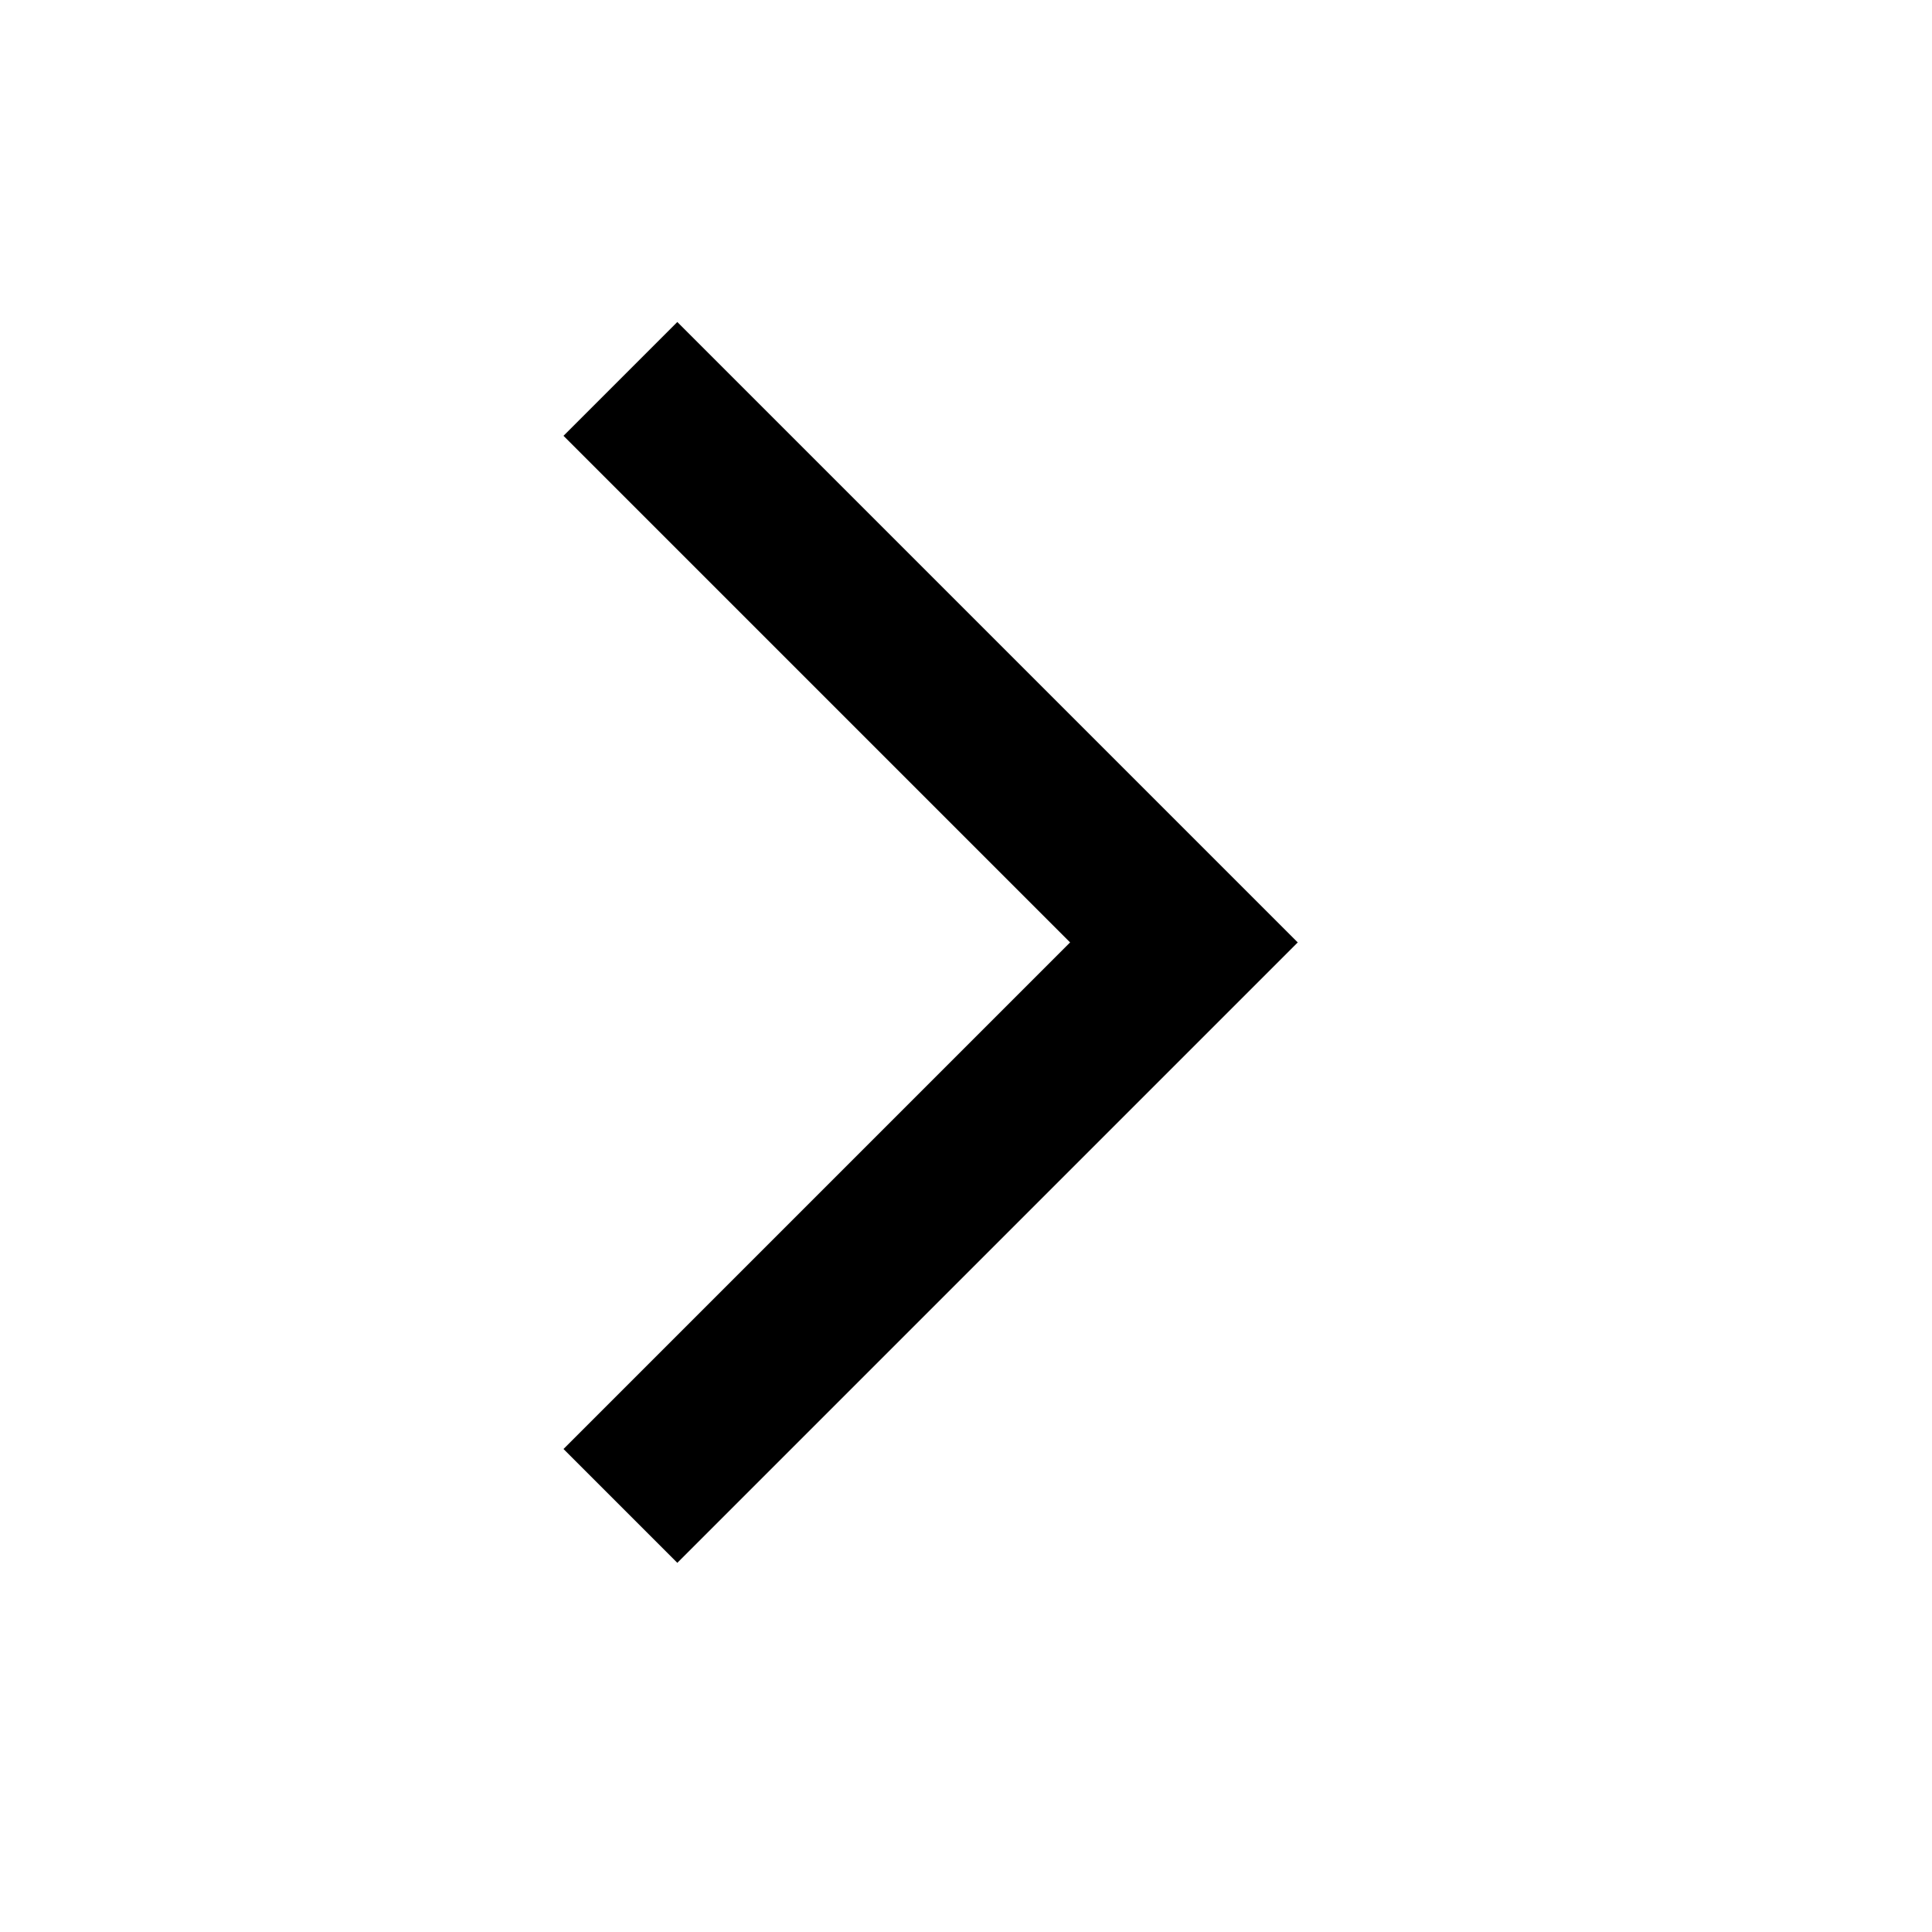
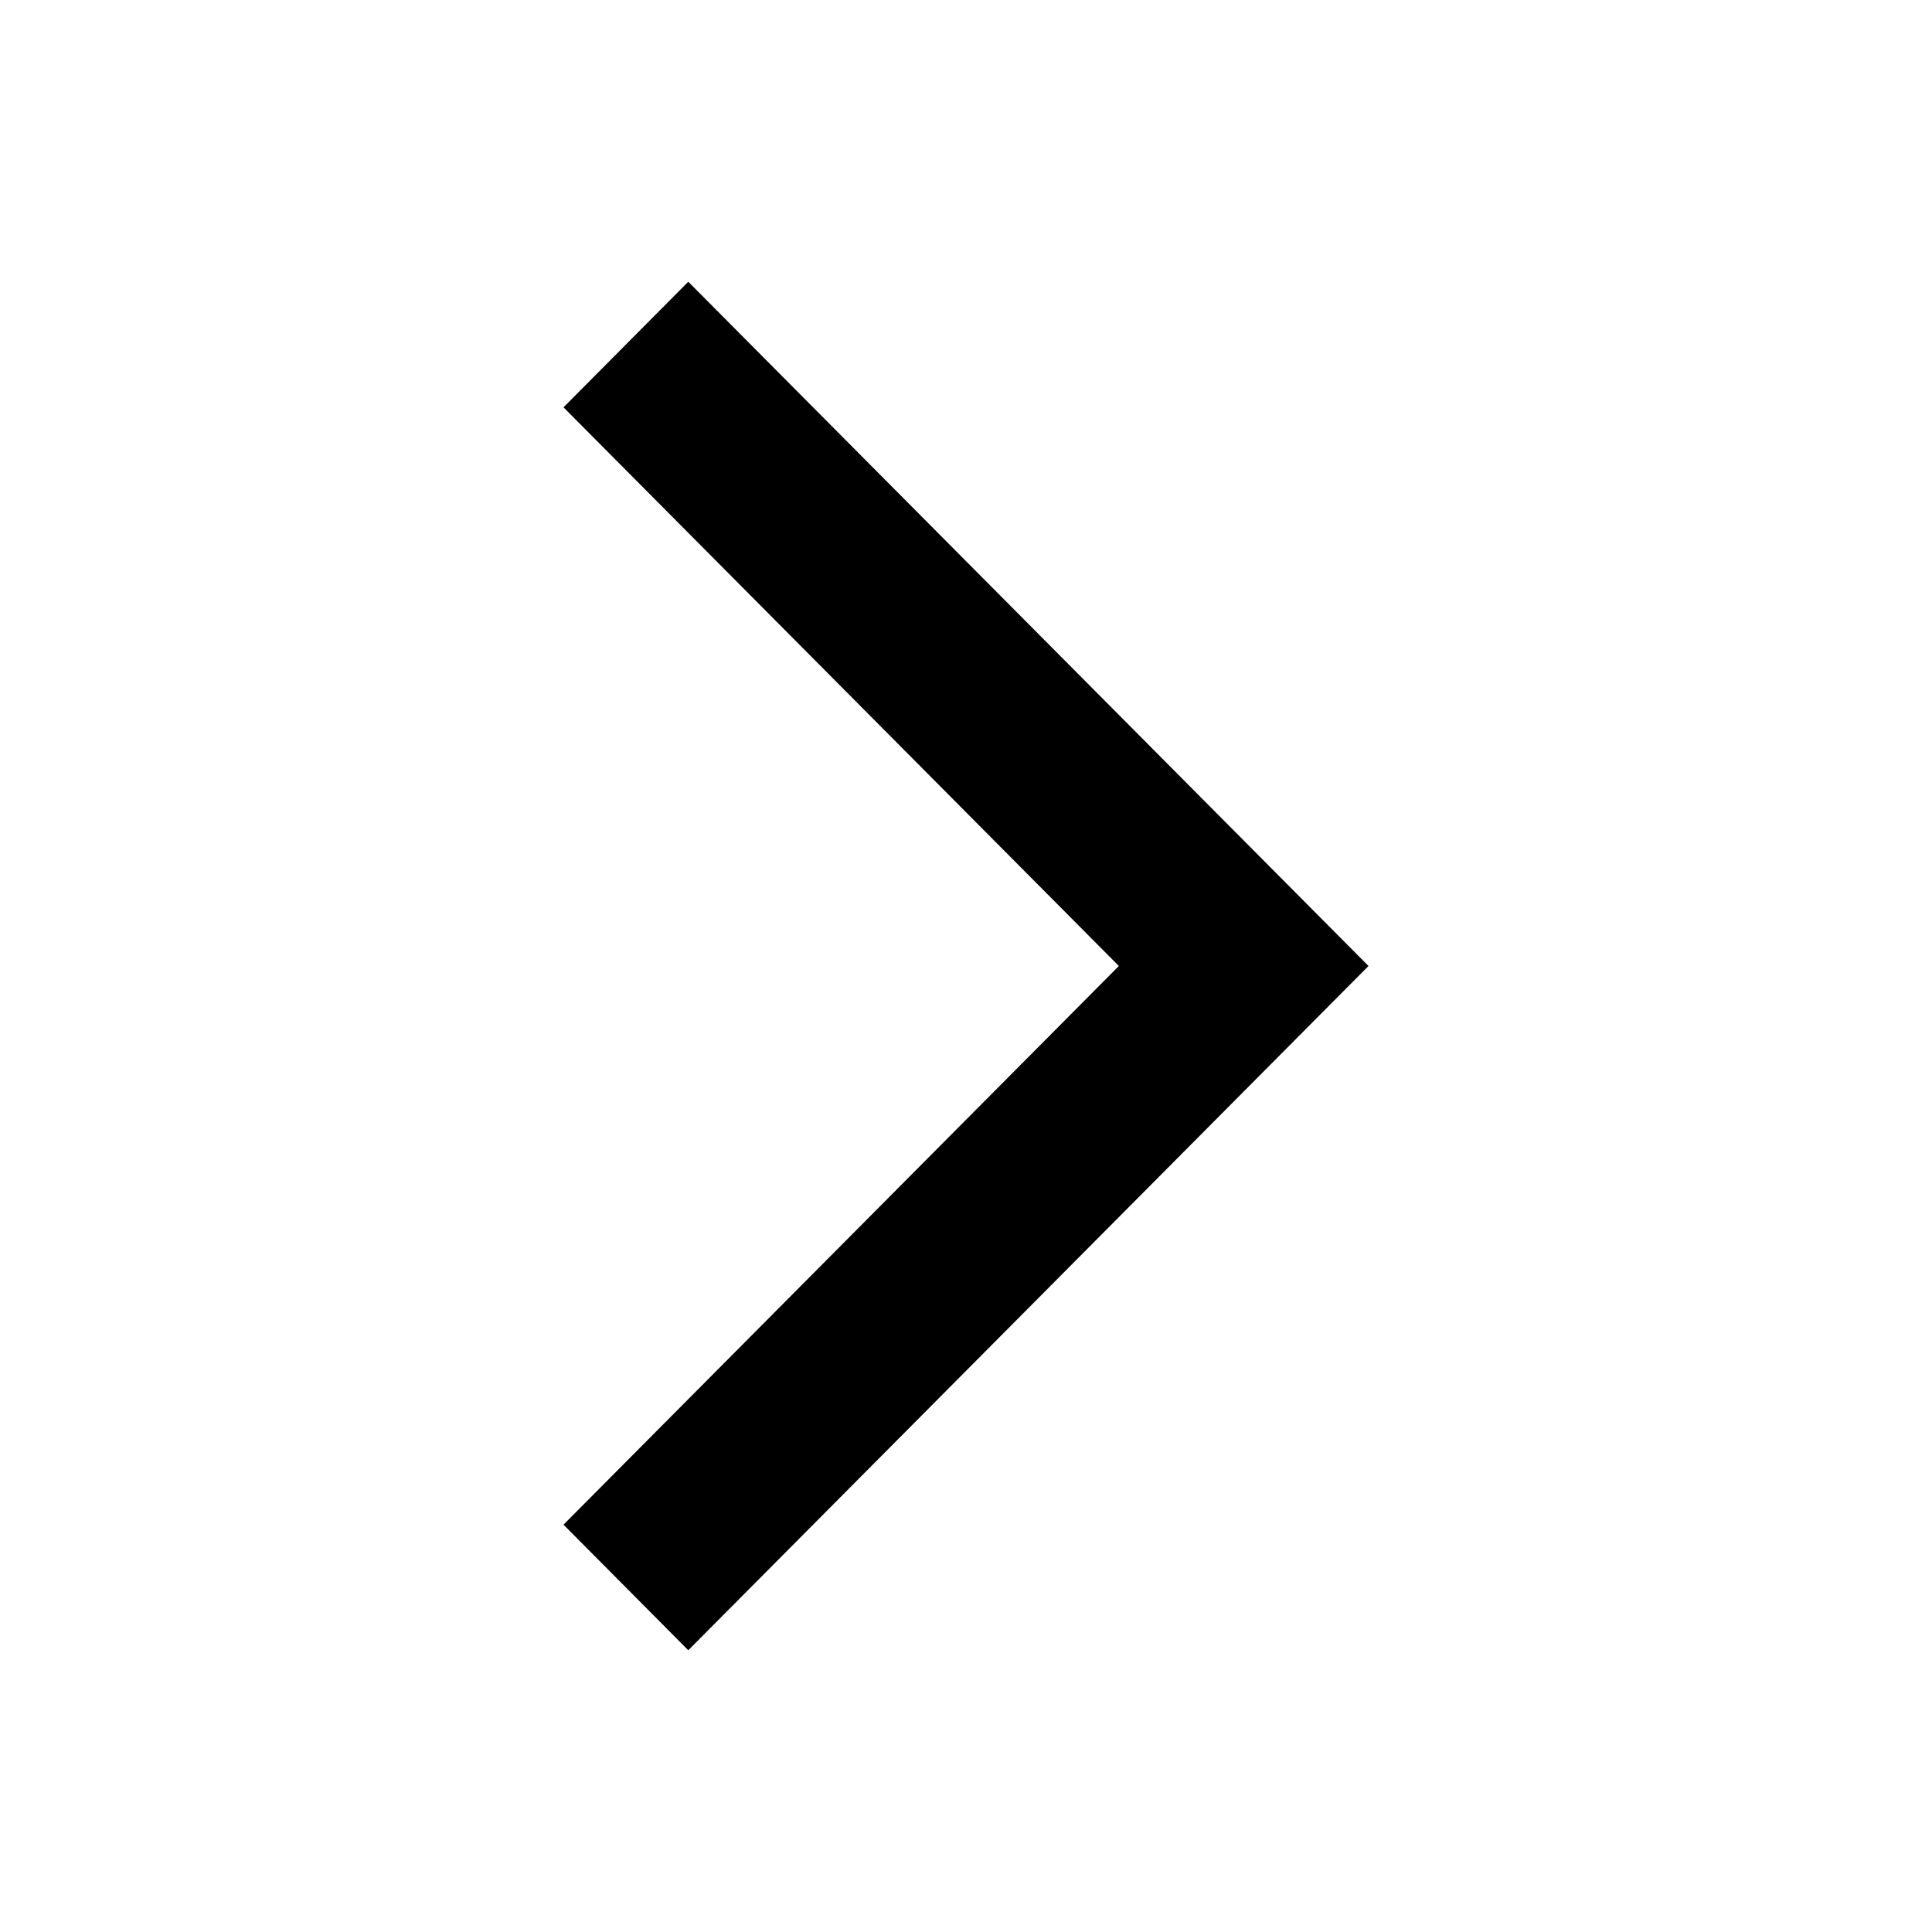
<svg xmlns="http://www.w3.org/2000/svg" width="24" height="24" viewBox="0 0 24 24" fill="none">
-   <path fill-rule="evenodd" clip-rule="evenodd" d="M13.293 11.707L7 5.414L8.414 4L16.121 11.707L8.414 19.414L7 18L13.293 11.707Z" fill="black" />
+   <path fill-rule="evenodd" clip-rule="evenodd" d="M13.899 12L7 5.06L8.55 3.5L17 12L8.55 20.5L7 18.94L13.899 12Z" fill="black" />
</svg>
